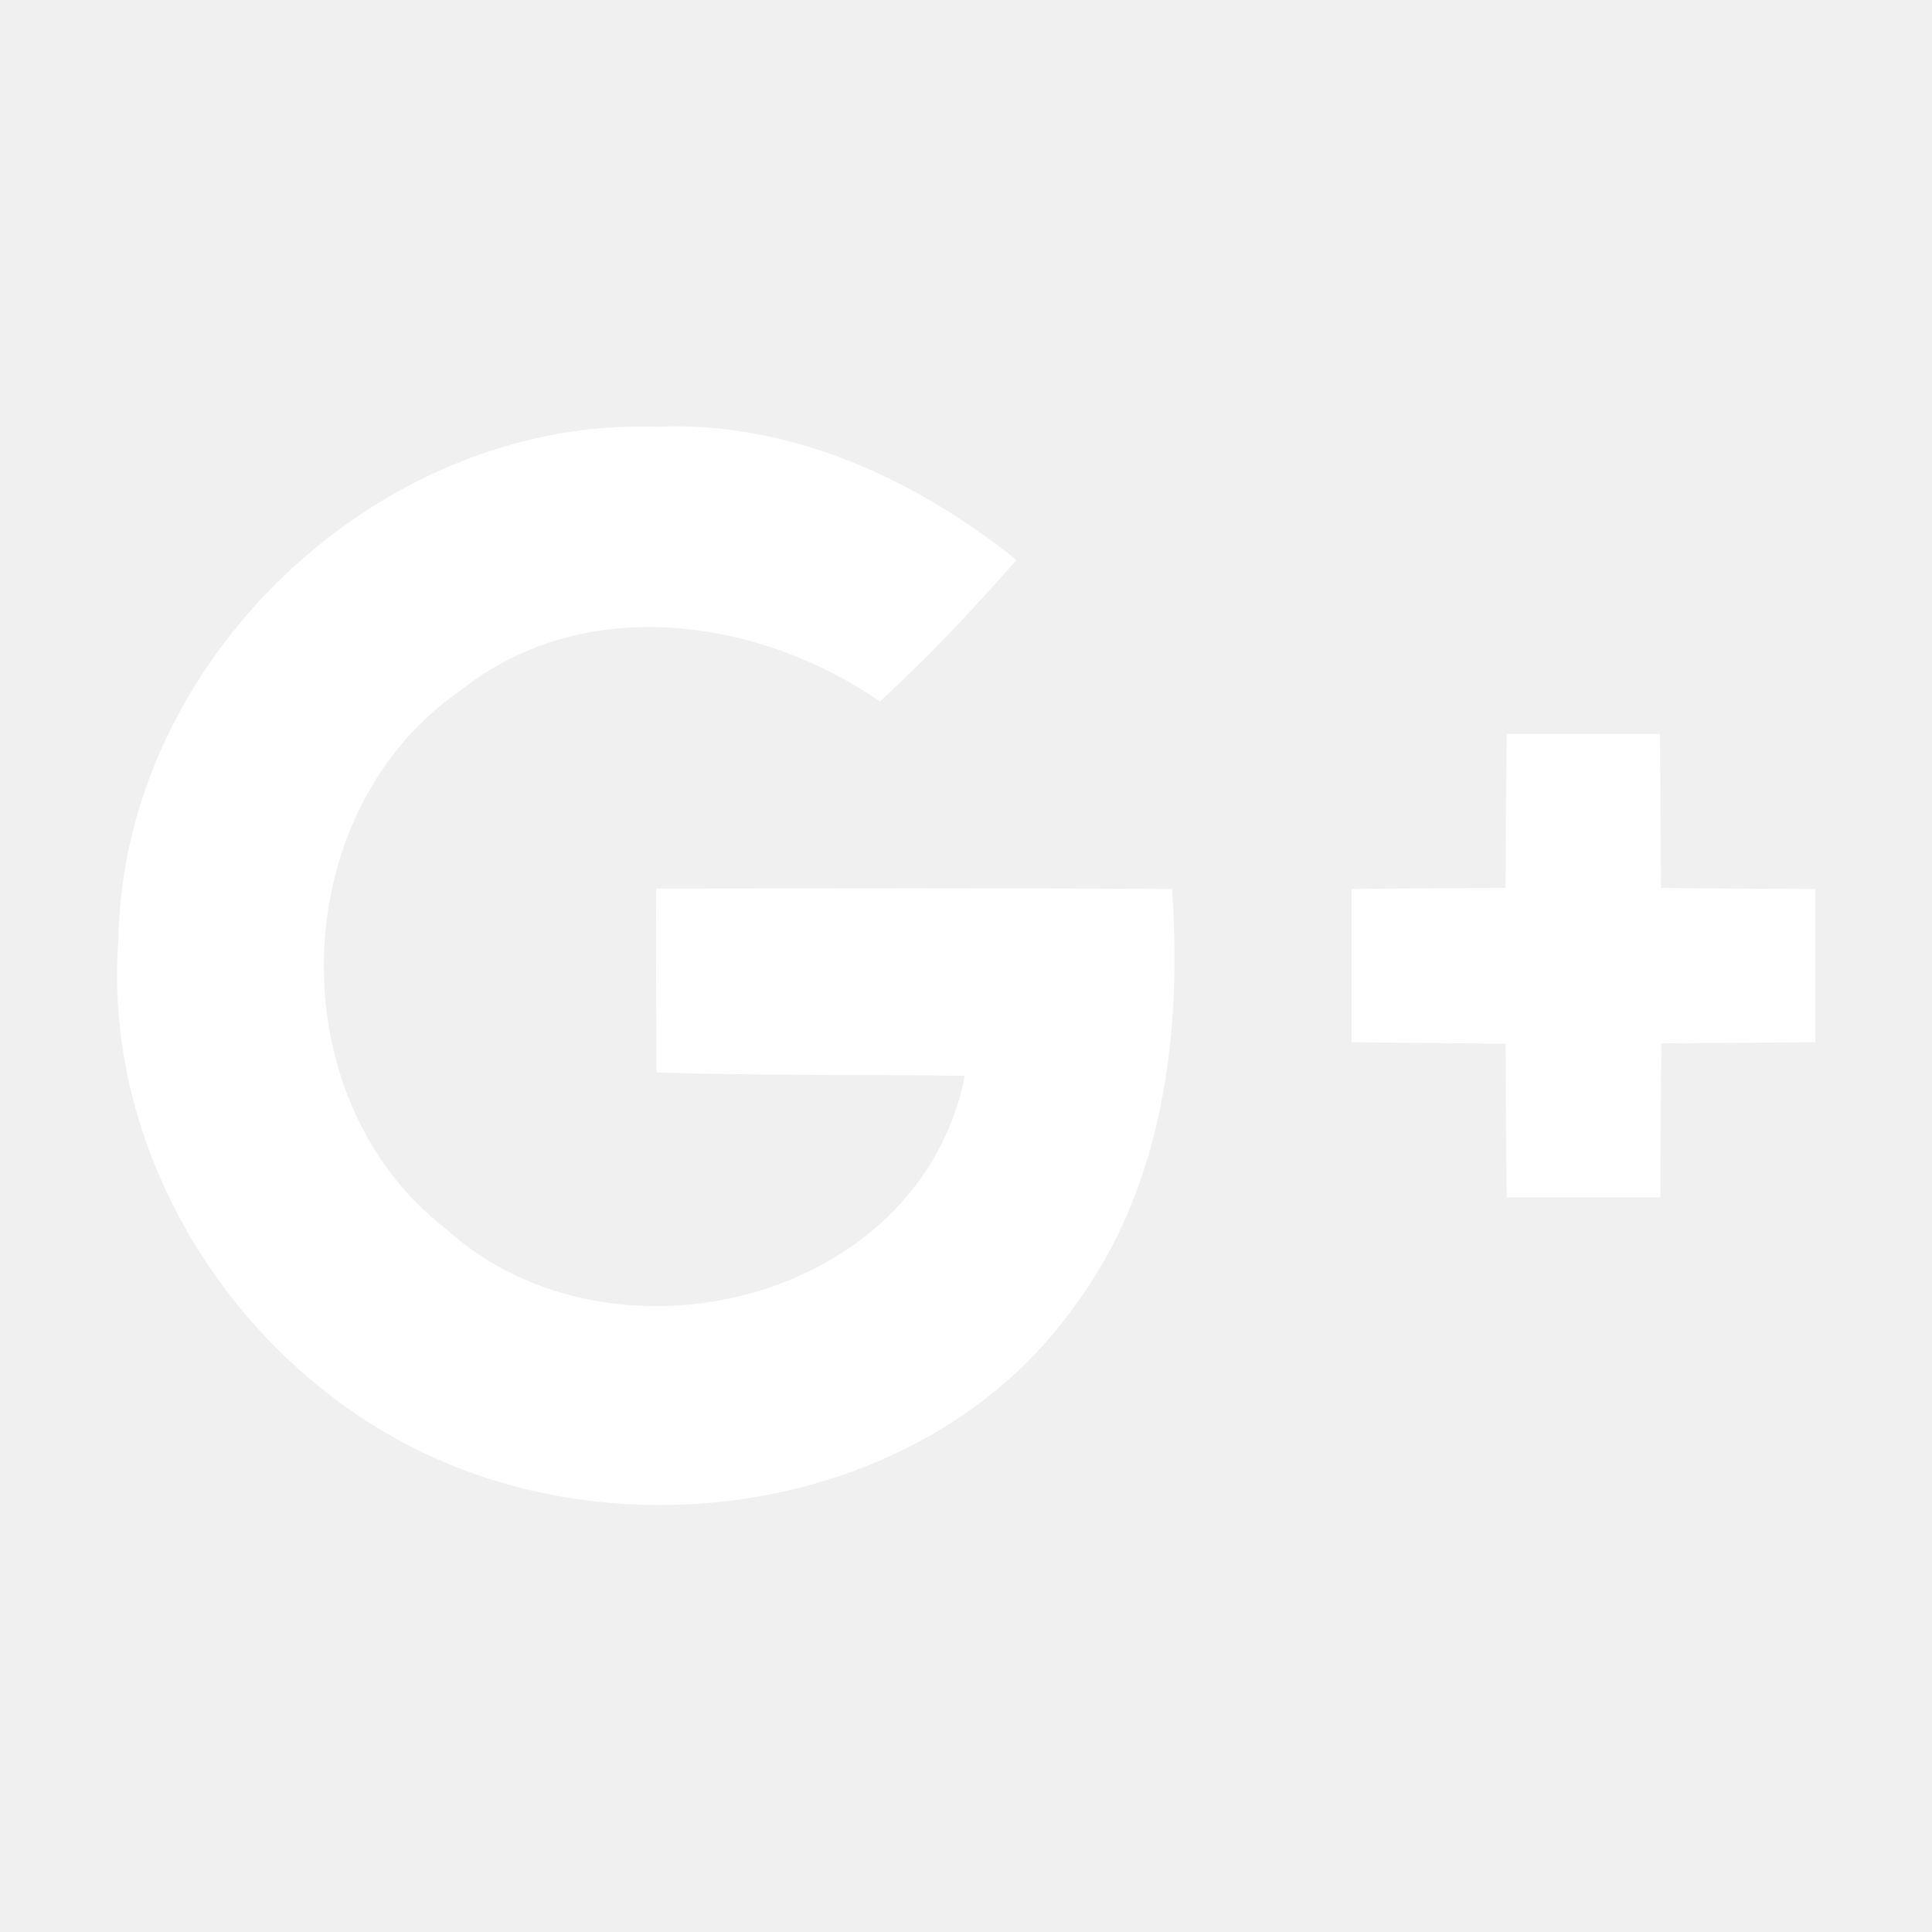
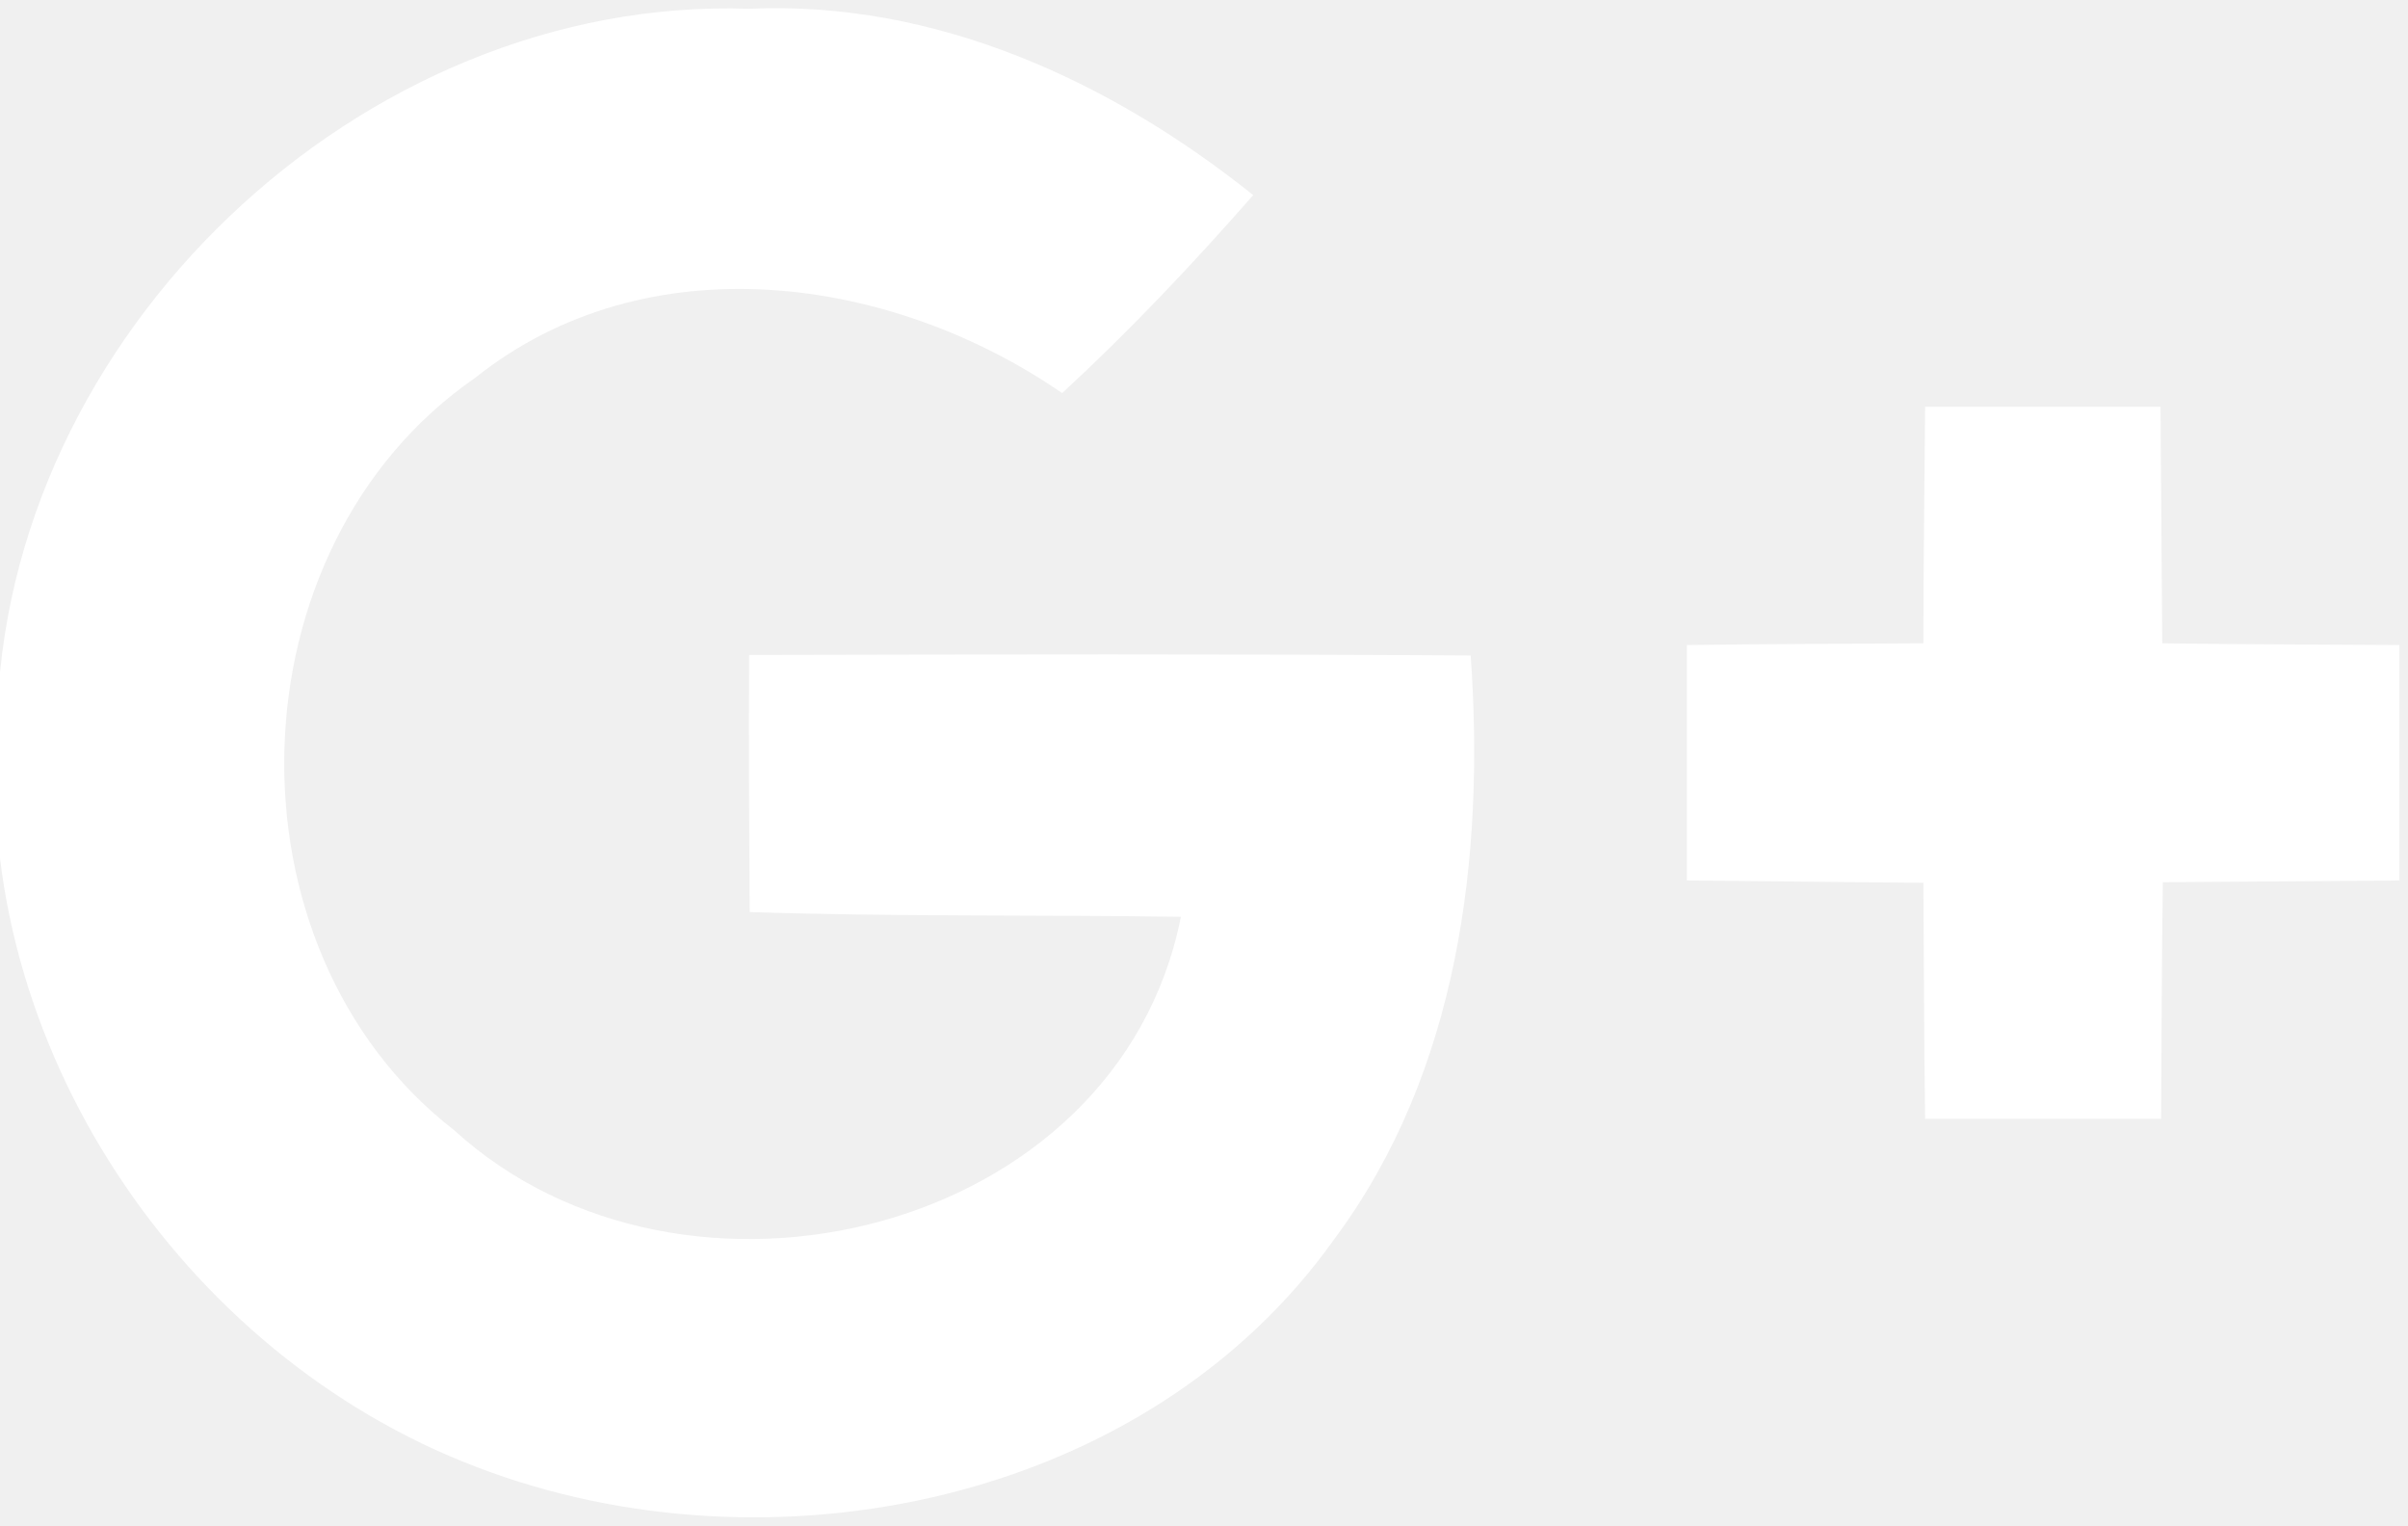
- <svg xmlns="http://www.w3.org/2000/svg" id="Layer_1" viewBox="0 0 512 512">
-   <style>.st0{fill:#ffffff;}</style>
-   <path class="st0" d="M173.9 235.5c-.1 16.2 0 32.5.1 48.7 27.2.9 54.5.5 81.7.9-12 60.4-94.2 80-137.6 40.5C73.4 291 75.5 215.1 122 183c32.5-25.9 78.7-19.5 111.2 2.9 12.8-11.8 24.7-24.4 36.2-37.5-27-21.6-60.2-36.9-95.5-35.3-73.6-2.5-141.3 62-142.5 135.7C26.7 309 66.3 368 122.2 389.3c55.7 21.4 127.1 6.8 162.6-43.2 23.5-31.6 28.5-72.3 25.8-110.5-45.6-.3-91.2-.2-136.7-.1zM440.2 235.3l-.3-40.8h-40.6c-.1 13.6-.3 27.2-.3 40.8-13.6.1-27.2.1-40.8.3v40.6c13.6.1 27.2.3 40.8.4.1 13.6.1 27.2.3 40.7H440c.1-13.6.1-27.2.3-40.8l40.8-.3v-40.6c-13.7-.1-27.3-.1-40.9-.3z" />
+ <svg xmlns="http://www.w3.org/2000/svg" width="491" height="311">
+   <path fill="none" d="M-1-1h493v313H-1z" />
+   <g>
+     <path class="st0" d="M152.755 133.522c-.108 17.435 0 34.978.107 52.413 29.274.97 58.656.538 87.93.97-12.915 65.004-101.383 86.1-148.092 43.587-48.108-37.238-45.848-118.925 4.198-153.473 34.978-27.876 84.7-20.988 119.678 3.12 13.776-12.7 26.583-26.26 38.96-40.36-29.058-23.246-64.79-39.713-102.78-37.99C73.542-.9.68 68.516-.61 147.835c-5.06 64.79 37.56 128.29 97.723 151.213 59.947 23.03 136.79 7.317 174.998-46.495 25.292-34.01 30.674-77.813 27.768-118.925-49.077-.323-98.154-.216-147.123-.108zM440.89 131.148l-.354-48.23H392.54c-.117 16.076-.354 32.153-.354 48.23-16.077.118-32.154.118-48.23.355v47.994c16.076.12 32.153.355 48.23.473.12 16.077.12 32.154.355 48.113h48.114c.118-16.077.118-32.154.355-48.23 16.076-.12 32.153-.237 48.23-.356v-47.994c-16.195-.12-32.272-.12-48.35-.355z" fill="#fff" stroke="null" />
+   </g>
</svg>
